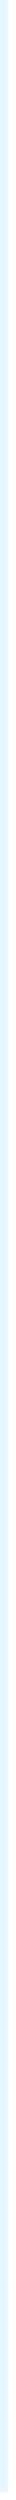
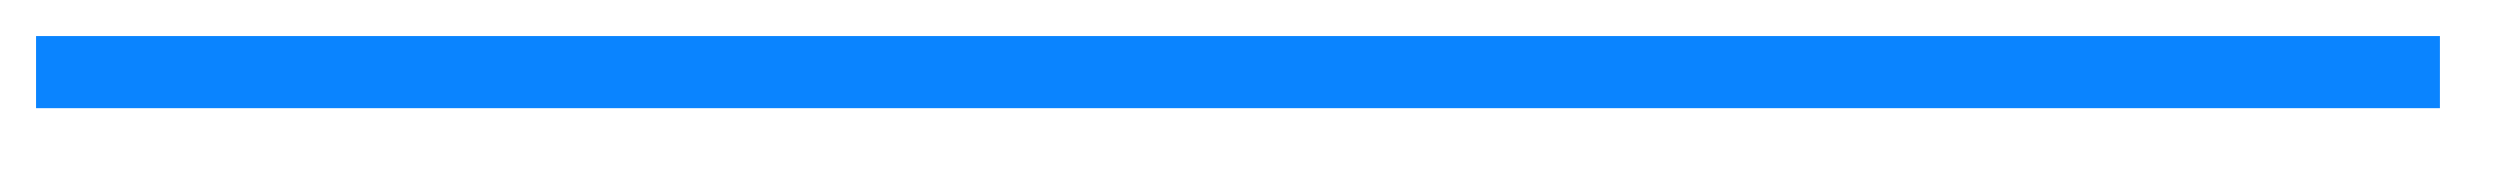
- <svg xmlns="http://www.w3.org/2000/svg" version="1.1" width="2px" height="325px">
-   <g transform="matrix(1 0 0 1 -63 -214 )">
-     <path d="M 63.5 214  L 63.5 538  " stroke-width="1" stroke="#b4e4ff" fill="none" stroke-opacity="0.298" />
+ <svg xmlns="http://www.w3.org/2000/svg" version="1.1" width="104px" height="7px">
+   <g transform="matrix(1 0 0 1 -1170.5 -1019.5 )">
+     <path d="M 0 1.5  L 100 1.5  " stroke-width="3" stroke="#0a84ff" fill="none" transform="matrix(1 0 0 1 1172 1021 )" />
  </g>
</svg>
